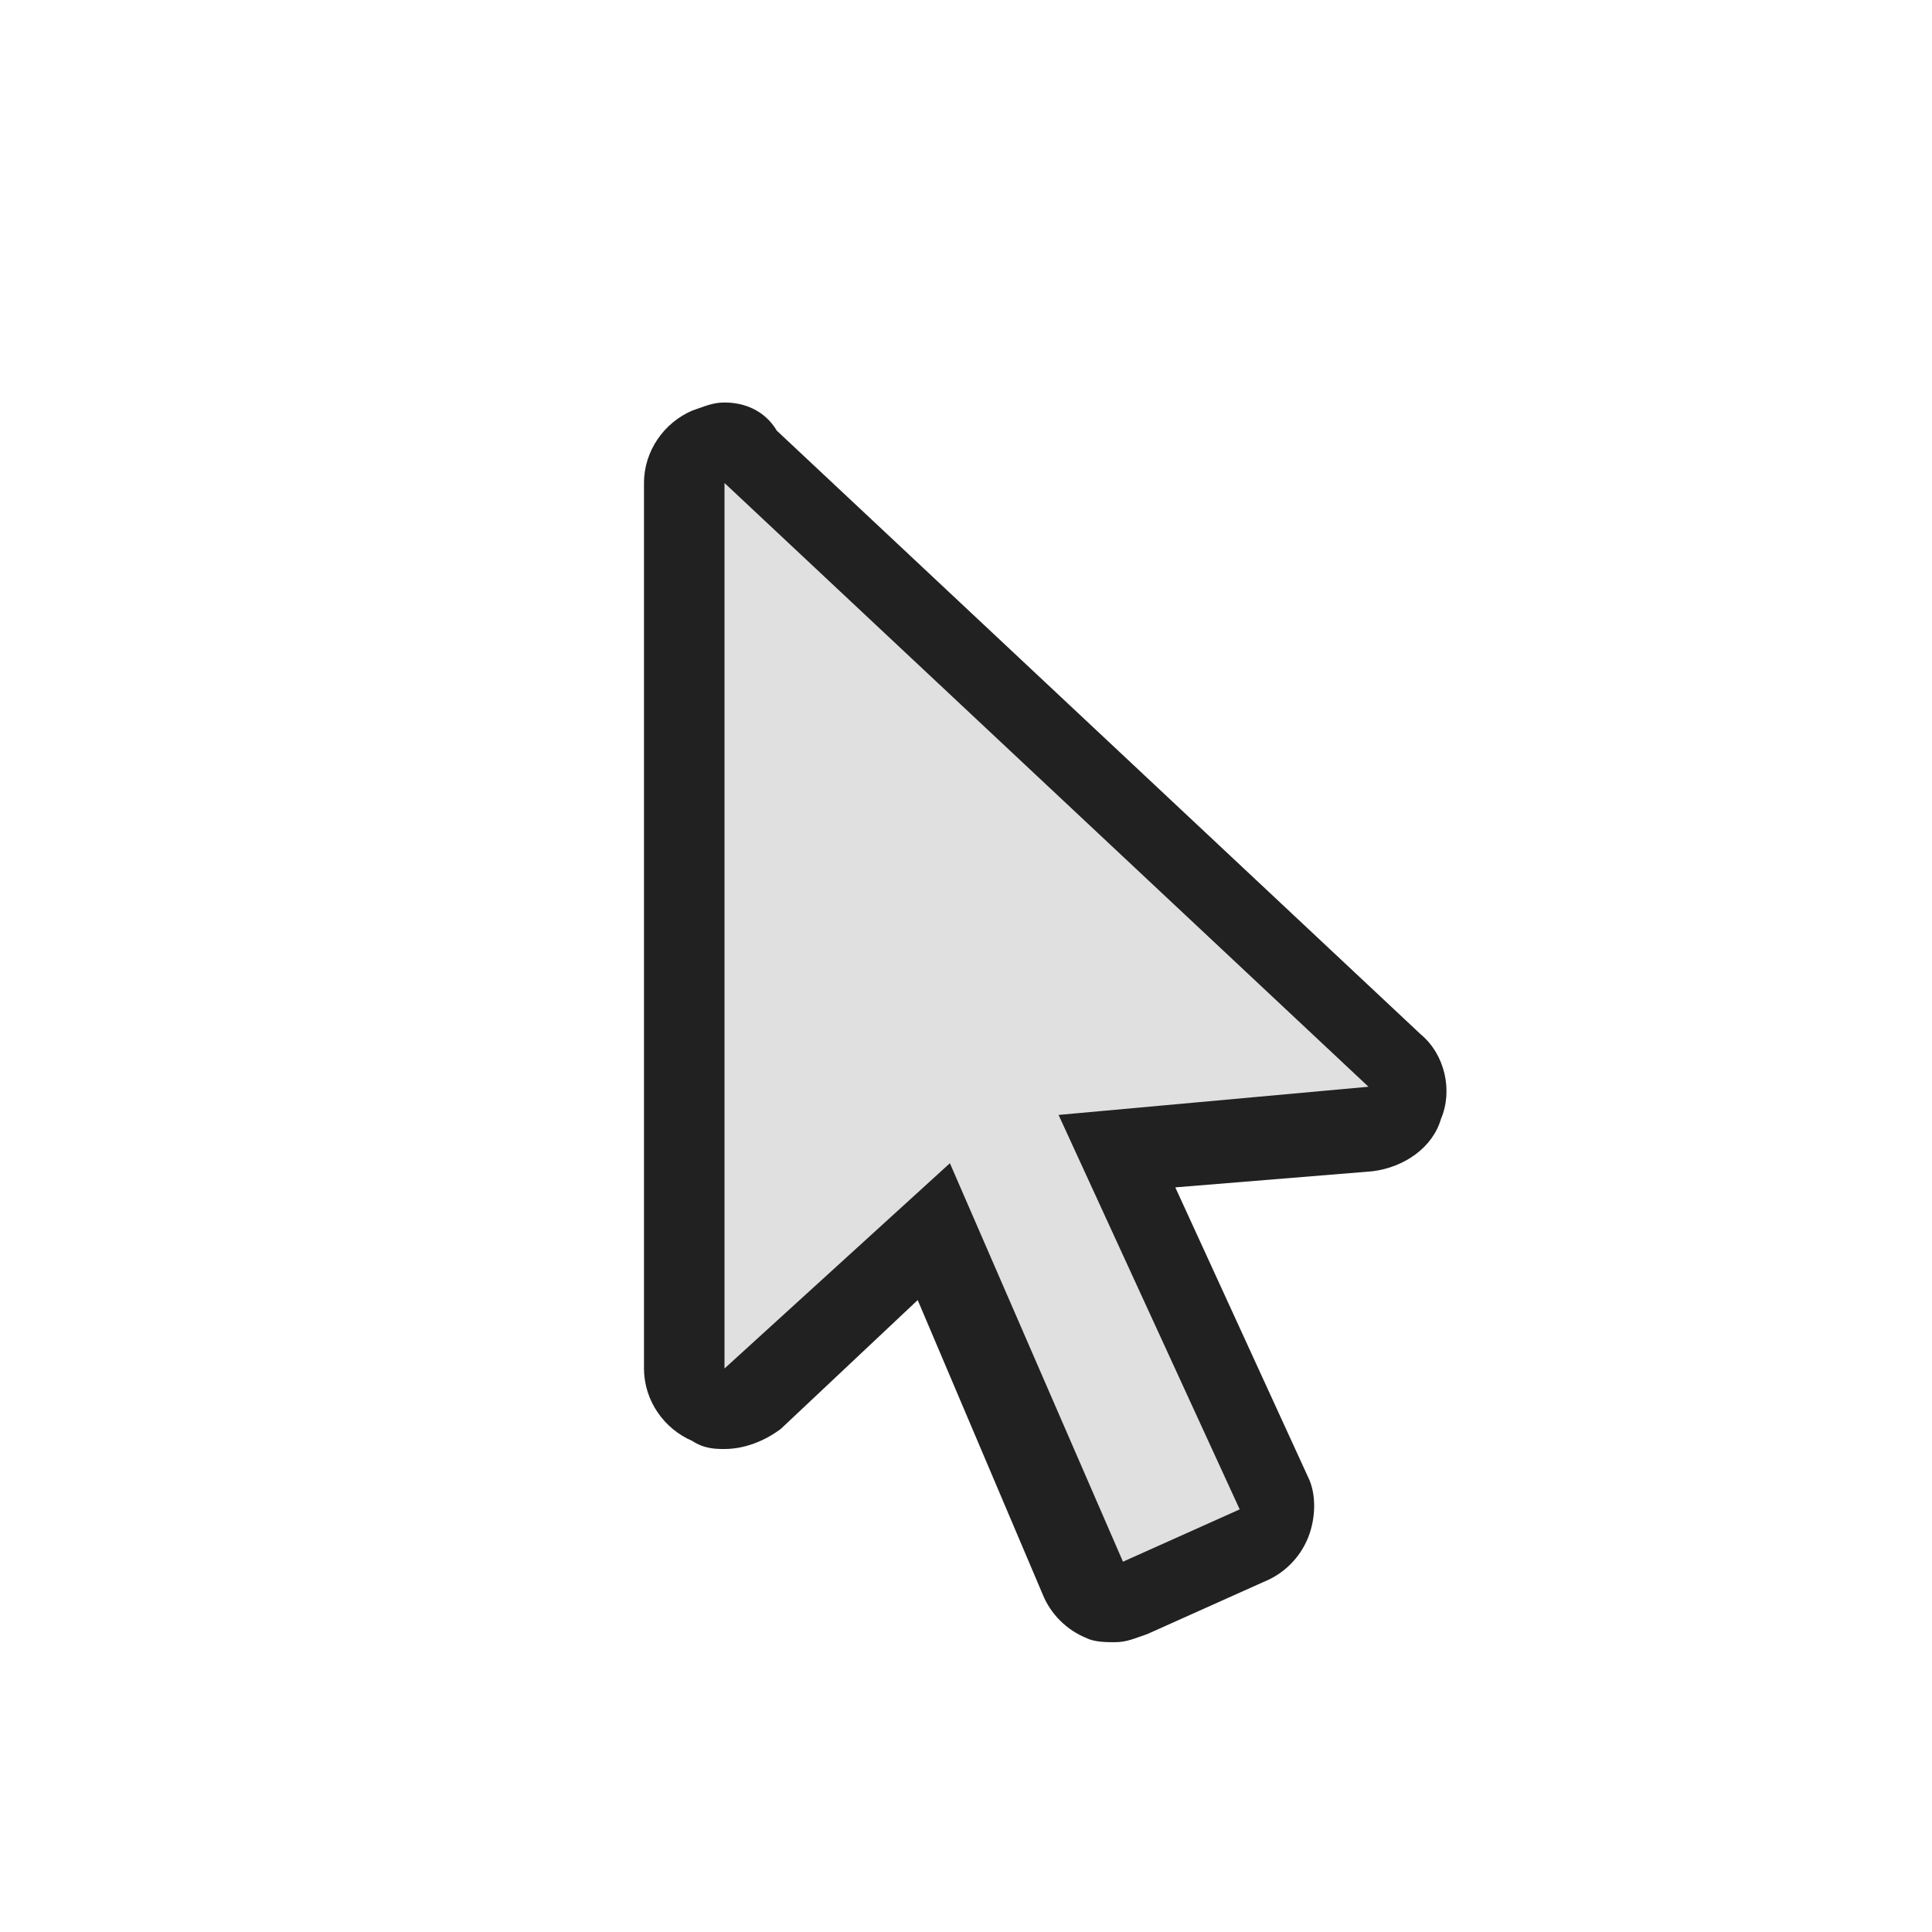
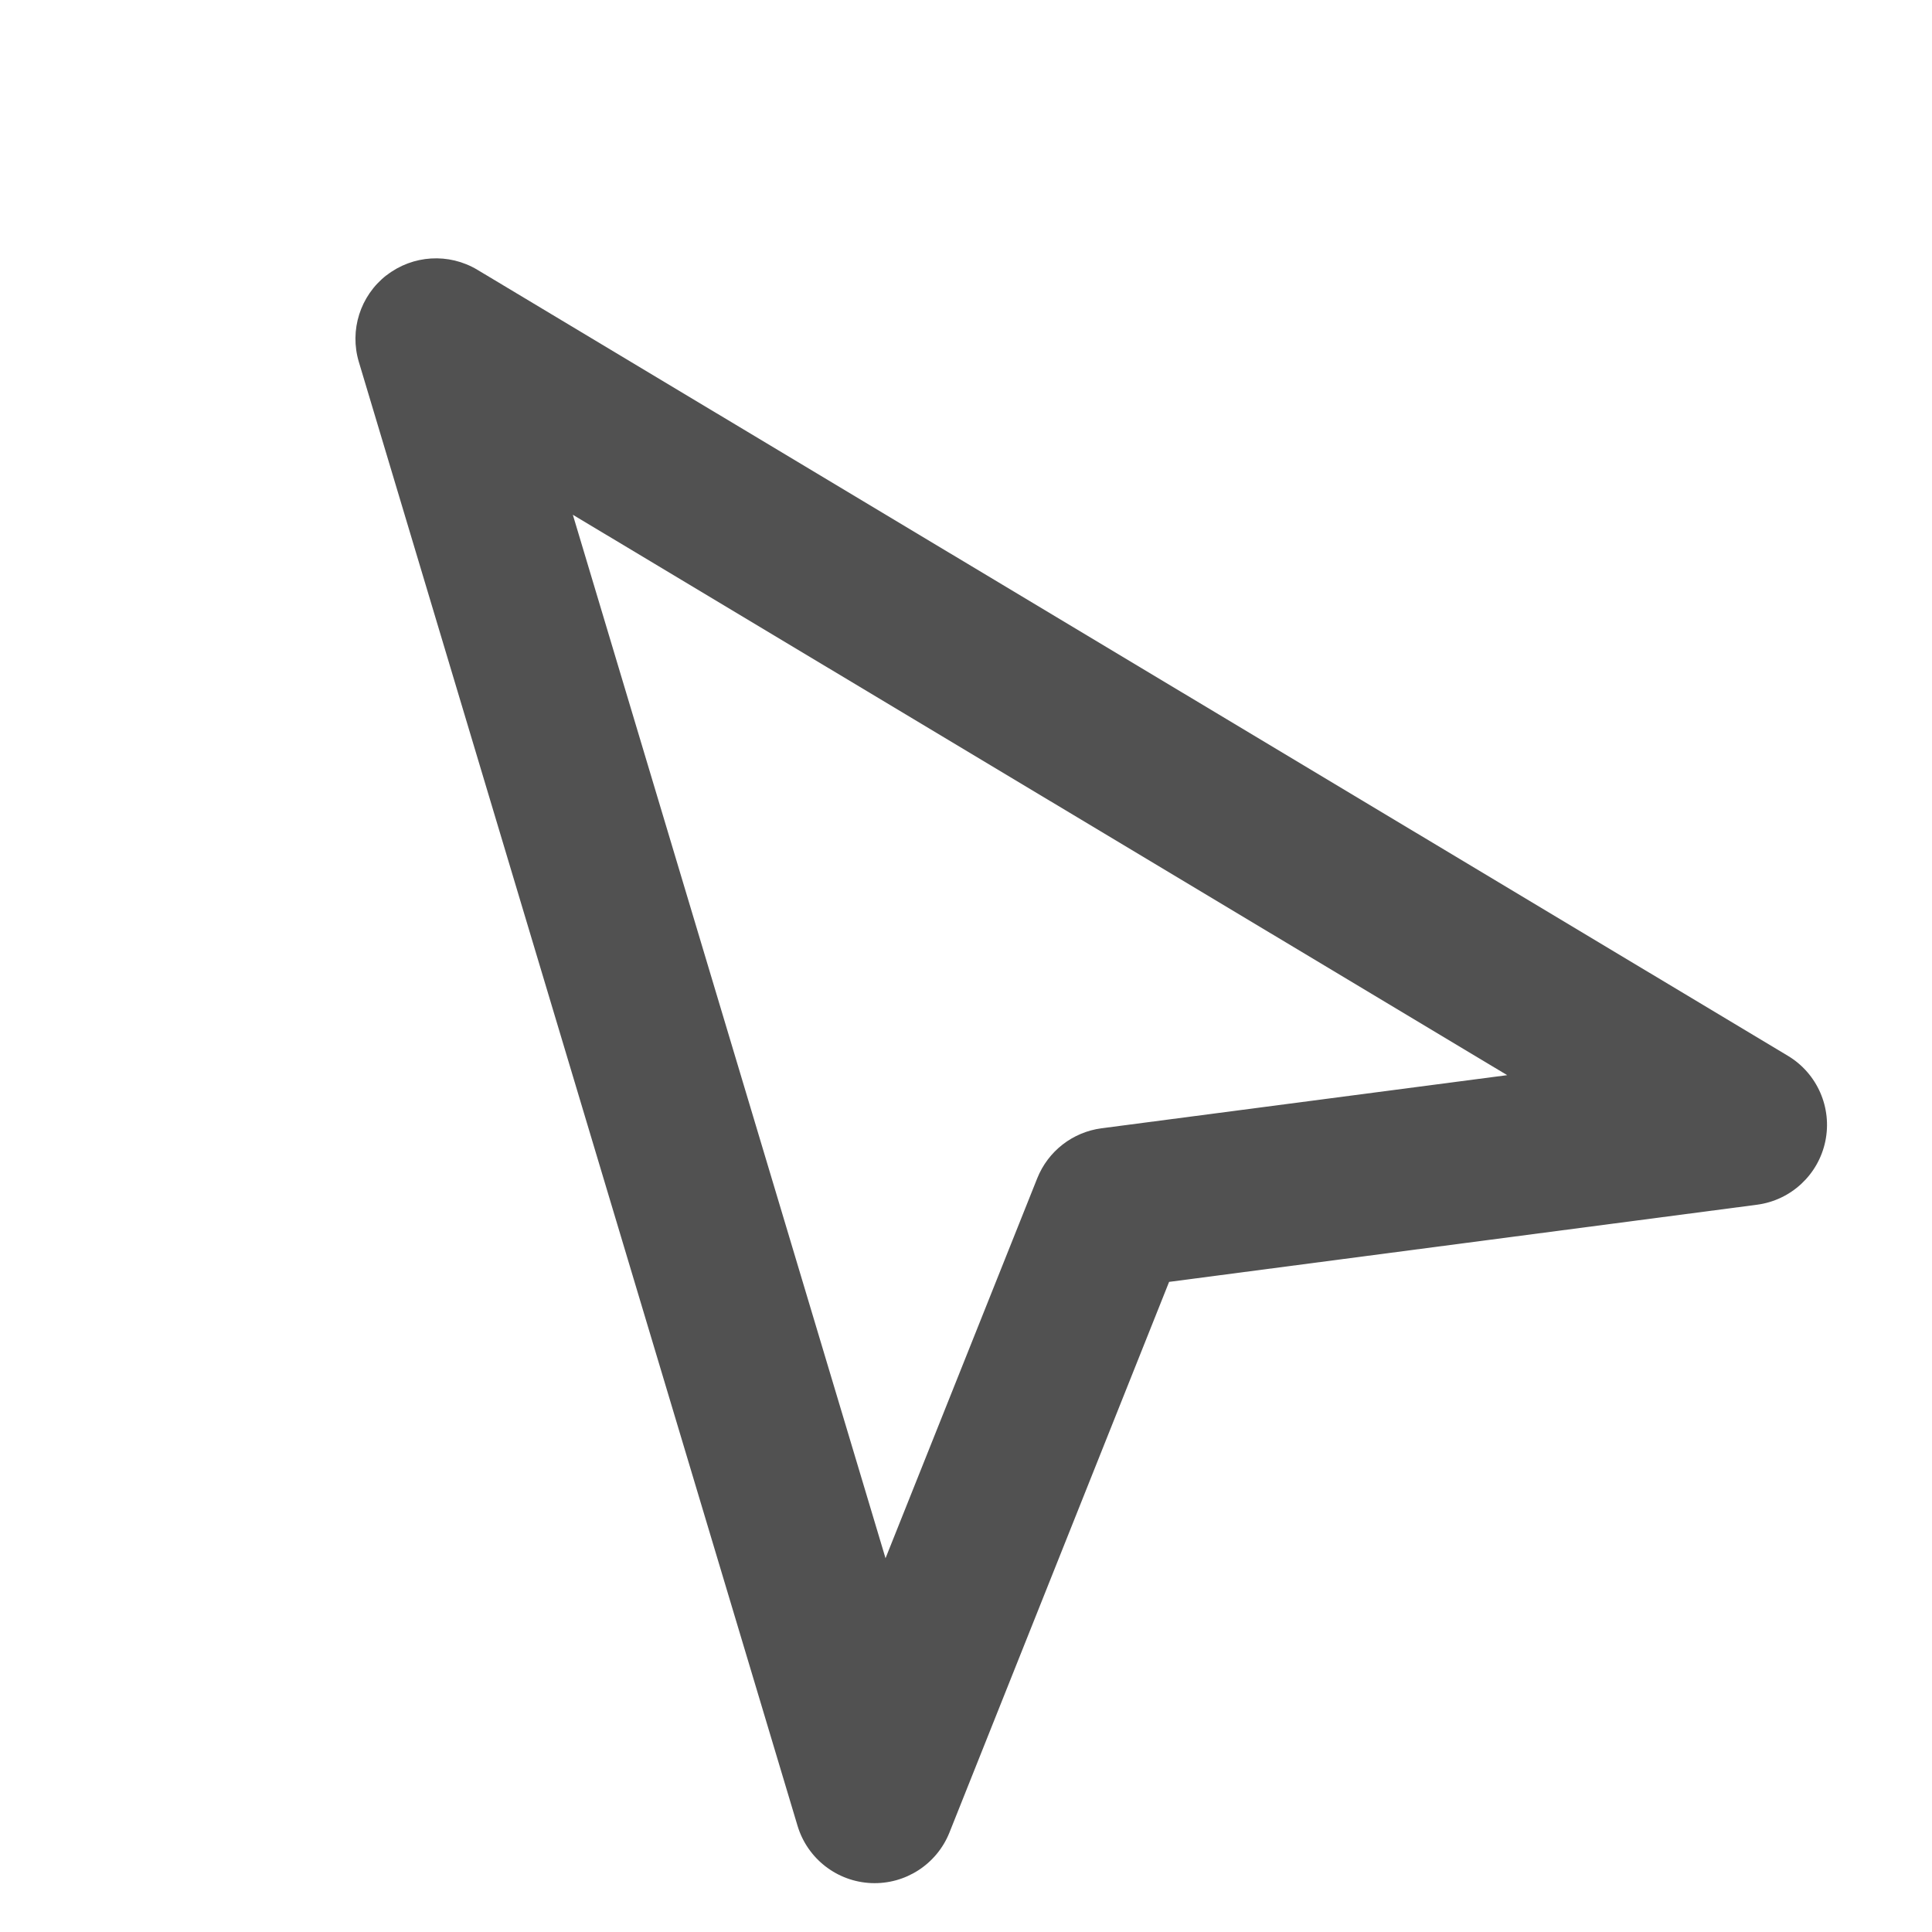
- <svg xmlns="http://www.w3.org/2000/svg" t="1754896162450" class="icon" viewBox="0 0 1024 1024" version="1.1" p-id="22344" width="200" height="200">
-   <path d="M593.067 846.933c-2.133 0-4.267 0-8.533-2.133s-8.533-6.4-12.8-10.667l-78.933-183.467-96 89.6c-2.133 4.267-6.4 6.4-12.8 6.4-2.133 0-6.4 0-8.533-2.133-6.4-2.133-12.8-10.667-12.8-19.2V256c0-8.533 4.267-17.067 12.8-19.2 2.133-2.133 6.4-2.133 8.533-2.133 4.267 0 10.667 2.133 14.933 6.4l341.333 320c6.4 6.4 8.533 14.933 6.4 23.467-2.133 8.533-10.667 12.8-19.2 14.933l-134.4 12.8 83.2 181.333c2.133 4.267 2.133 10.667 0 17.067-2.133 4.267-6.4 10.667-10.667 12.8l-61.867 27.733c-4.267-4.267-8.533-4.267-10.667-4.267z" fill="#E0E0E0" p-id="22345" />
-   <path d="M384 256l341.333 320-164.267 14.933 96 209.067-61.867 27.733-91.733-211.2L384 725.333V256m0-42.667c-6.4 0-10.667 2.133-17.067 4.267-14.933 6.4-25.6 21.333-25.6 38.4v469.333c0 17.067 10.667 32 25.6 38.4 6.4 4.267 12.8 4.267 17.067 4.267 10.667 0 21.333-4.267 29.867-10.667l72.533-68.267 66.133 155.733c4.267 10.667 12.8 19.2 23.467 23.467 4.267 2.133 10.667 2.133 14.933 2.133 6.4 0 10.667-2.133 17.067-4.267l61.867-27.733c10.667-4.267 19.2-12.8 23.467-23.467 4.267-10.667 4.267-23.467 0-32l-70.4-153.6 104.533-8.533c17.067-2.133 32-12.8 36.267-27.733 6.4-14.933 2.133-34.133-10.667-44.8l-341.333-320c-6.4-10.667-17.067-14.933-27.733-14.933z" fill="#212121" p-id="22346" />
+ <svg xmlns="http://www.w3.org/2000/svg" t="1755240335320" class="icon" viewBox="0 0 1024 1024" version="1.1" p-id="17315" width="256" height="256">
+   <path d="M204.864 145.92a42.688 42.688 0 0 1 48.128-2.944l694.656 416.64a42.688 42.688 0 0 1-16.384 78.912l-311.616 40.896-116.416 291.84a42.688 42.688 0 0 1-80.512-3.52L190.208 191.872A42.688 42.688 0 0 1 204.8 145.92z m264.448 680.064L549.76 624.512a42.688 42.688 0 0 1 34.048-26.496l215.04-28.16-495.232-297.024 165.76 553.152z" fill="#515151" p-id="17316" />
</svg>
